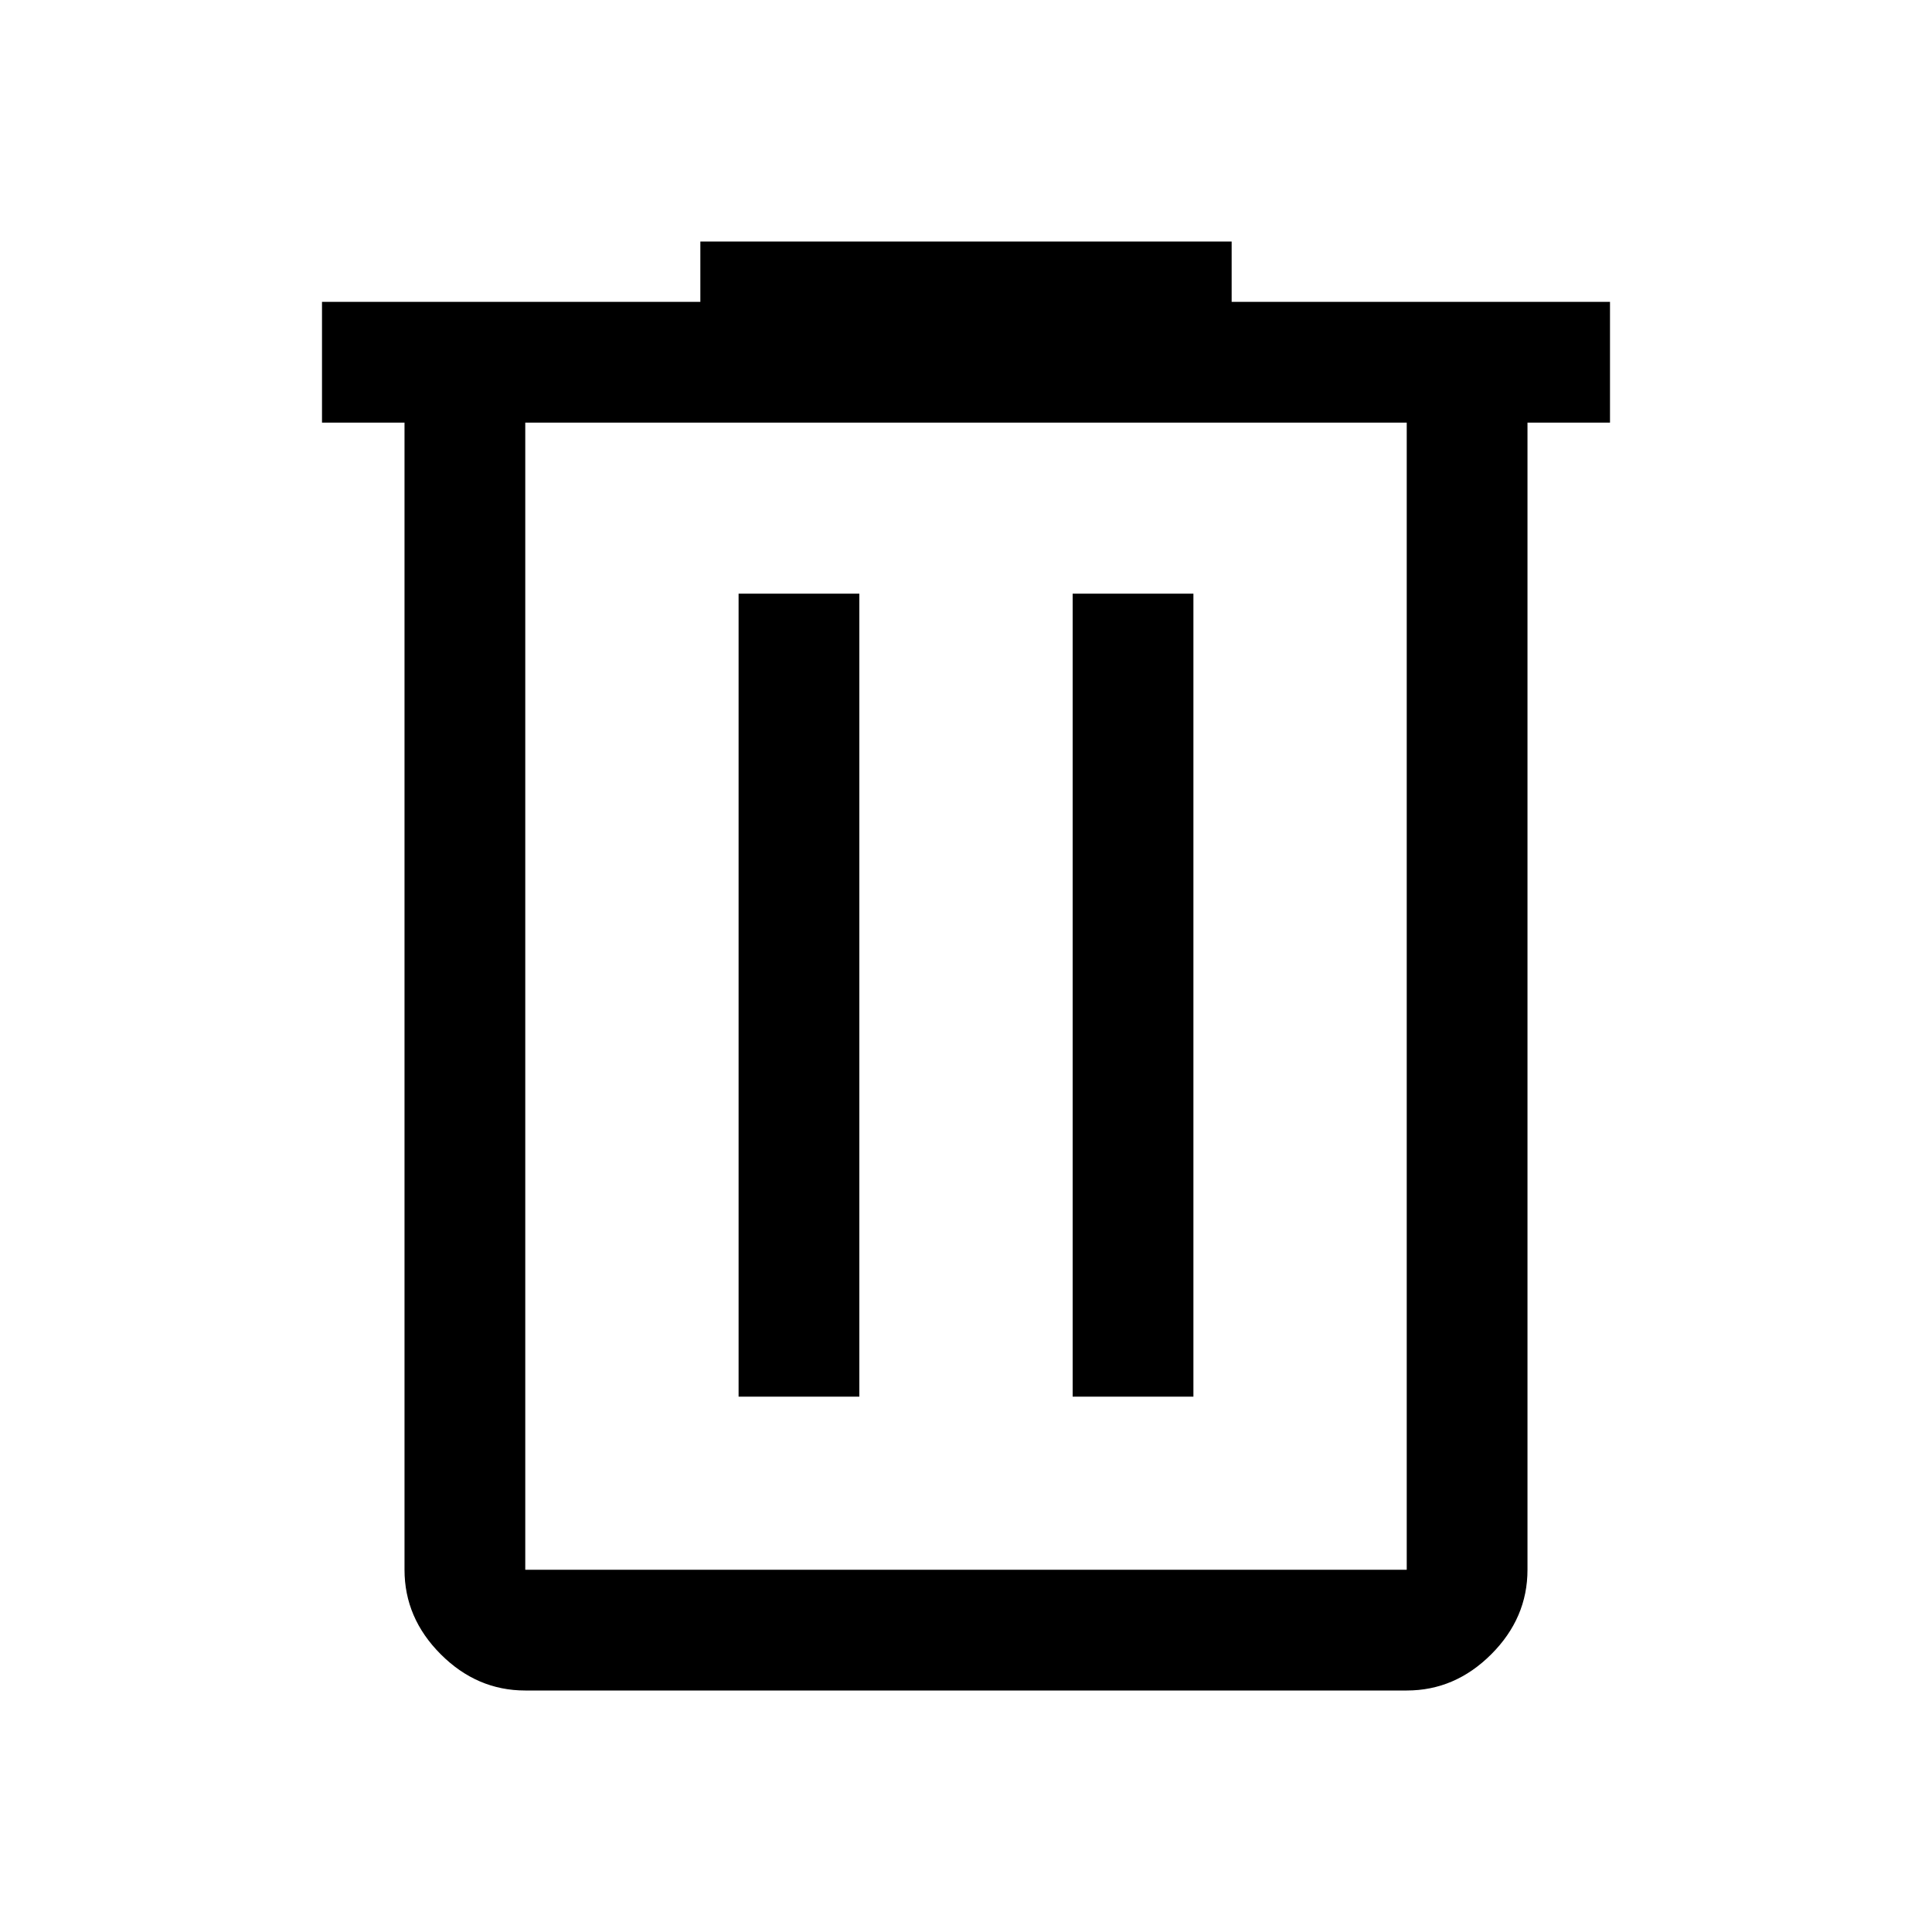
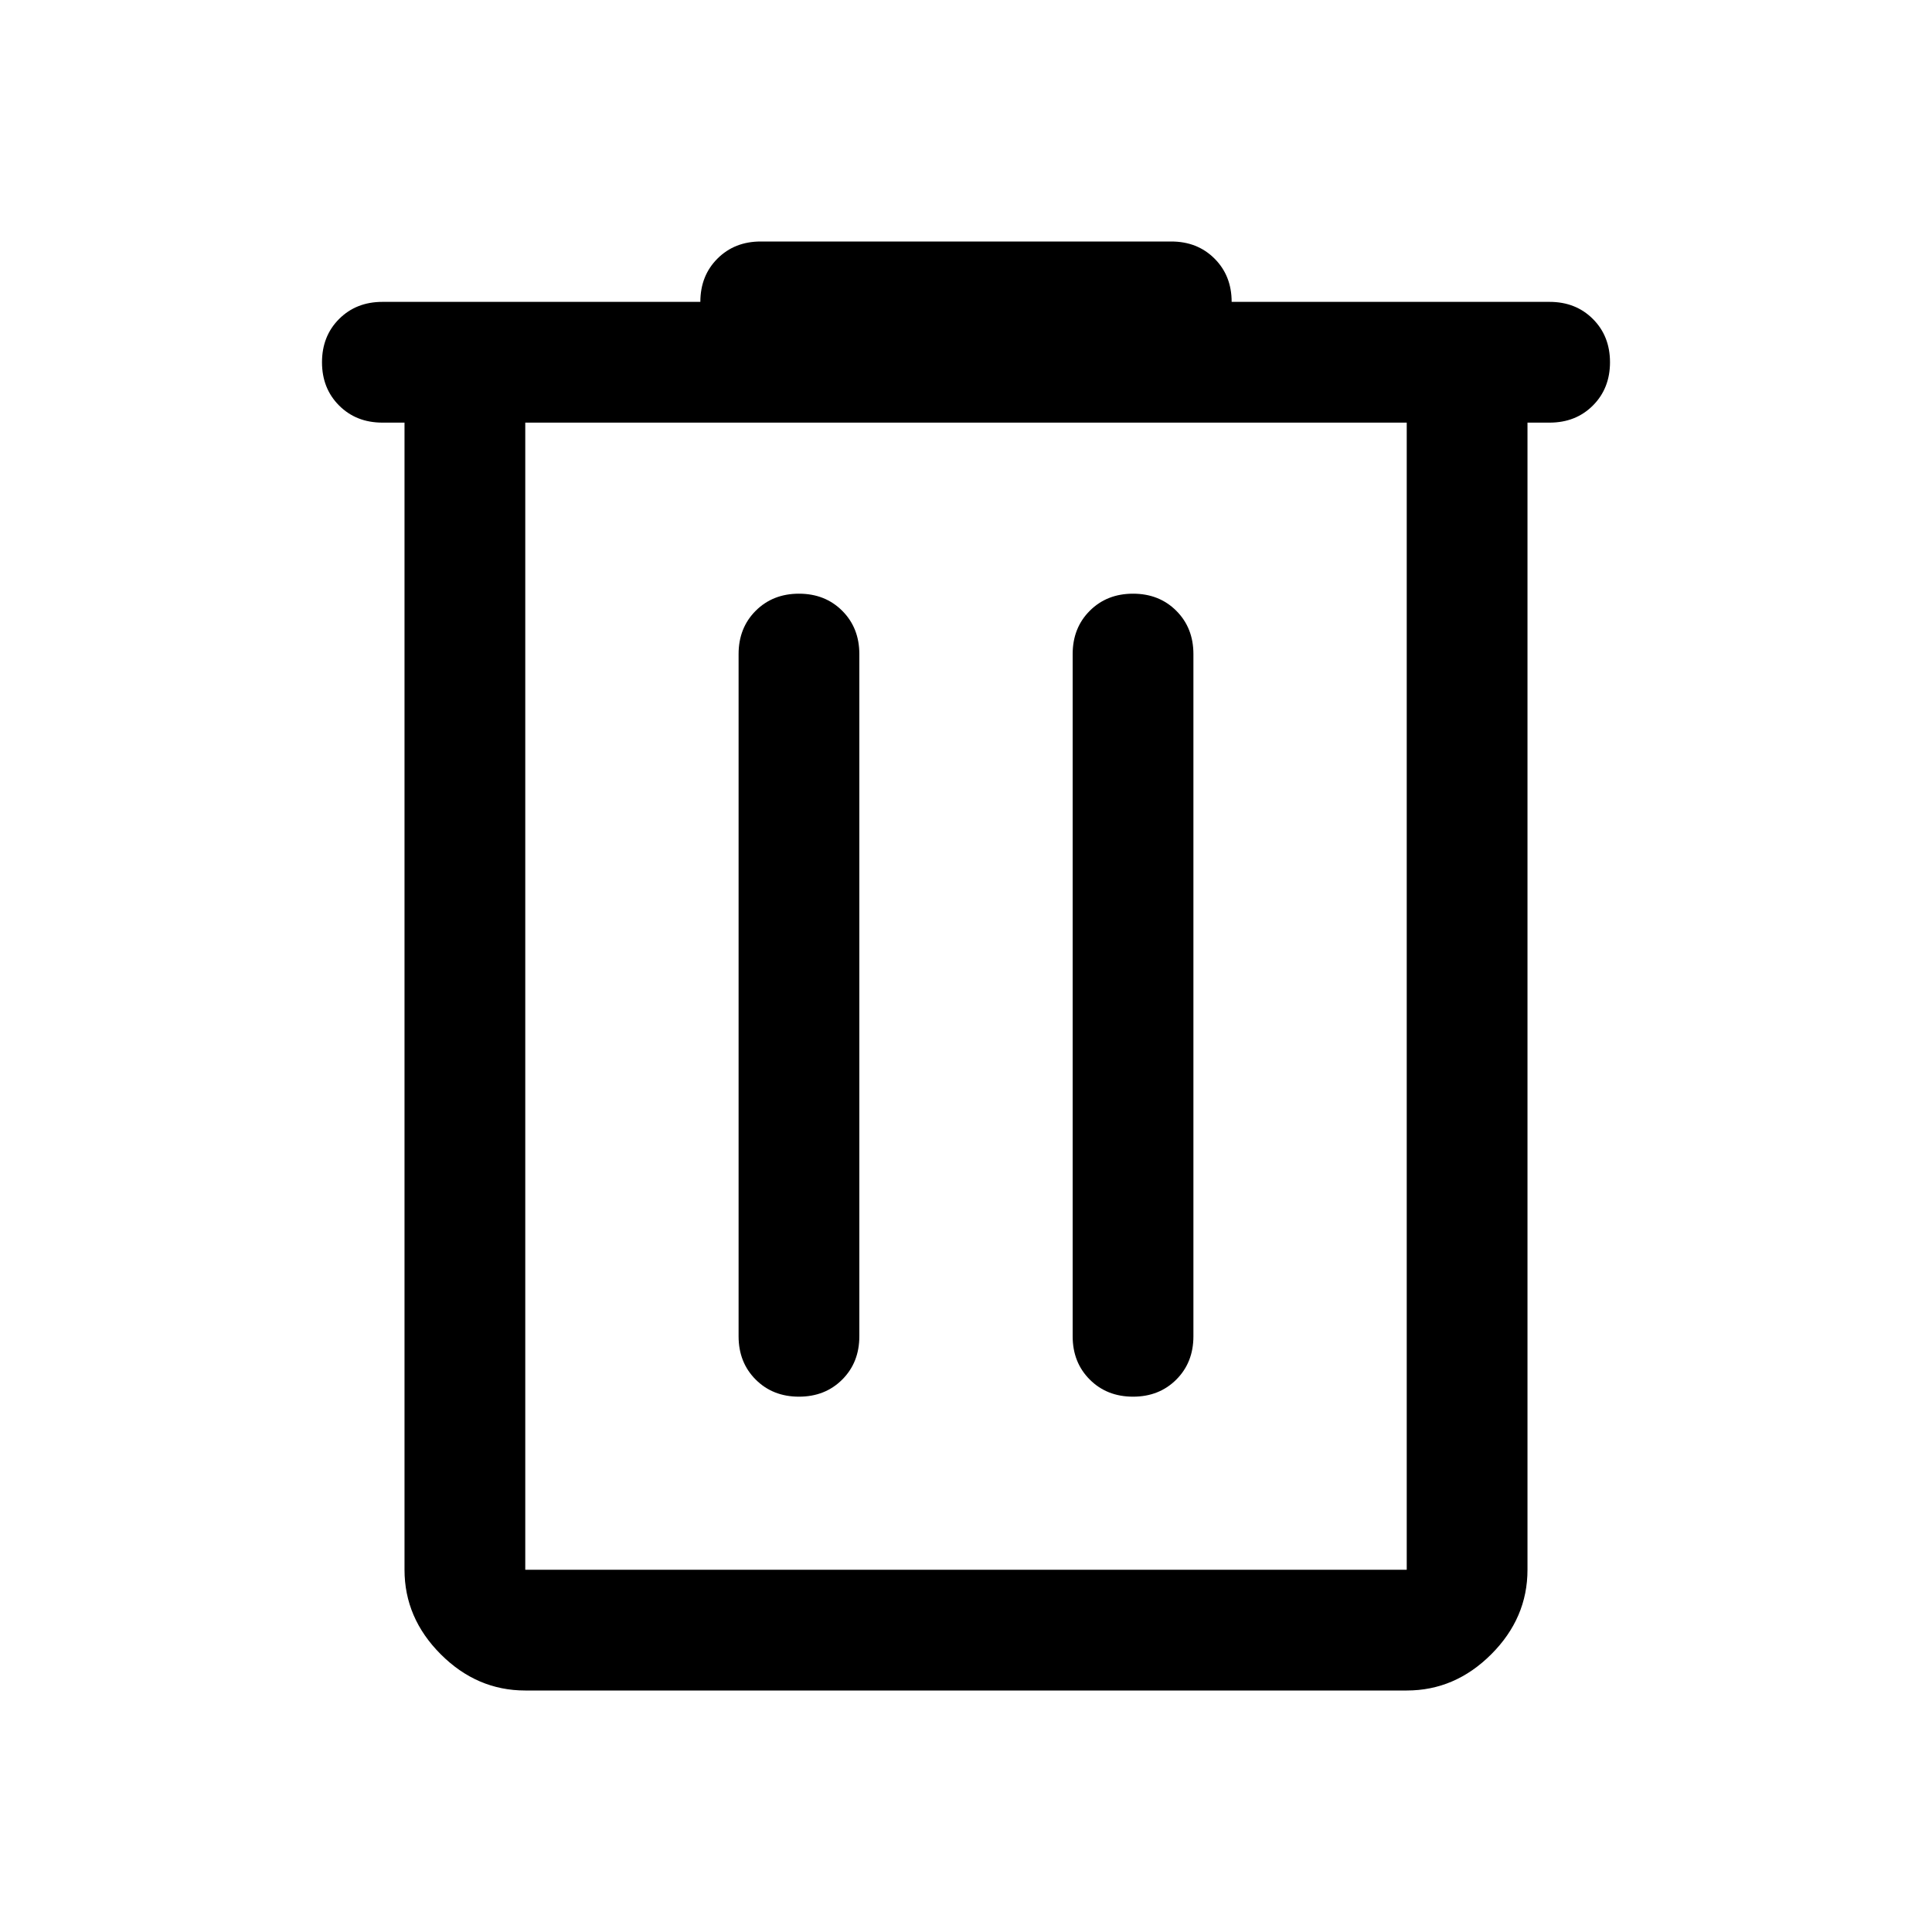
<svg xmlns="http://www.w3.org/2000/svg" height="48" width="48">
-   <path d="M13.05 42Q11.85 42 10.95 41.1Q10.05 40.2 10.05 39V10.5H8V7.5H17.4V6H30.6V7.5H40V10.5H37.95V39Q37.95 40.2 37.05 41.1Q36.15 42 34.95 42ZM34.95 10.5H13.05V39Q13.05 39 13.05 39Q13.05 39 13.05 39H34.95Q34.95 39 34.95 39Q34.95 39 34.95 39ZM18.35 34.7H21.35V14.75H18.35ZM26.65 34.7H29.65V14.75H26.65ZM13.05 10.5V39Q13.05 39 13.05 39Q13.05 39 13.05 39Q13.05 39 13.05 39Q13.05 39 13.05 39Z" />
+   <path d="M13.05 42Q11.85 42 10.95 41.1Q10.05 40.2 10.05 39V10.5H9.5Q8.85 10.5 8.425 10.075Q8 9.65 8 9Q8 8.35 8.425 7.925Q8.85 7.5 9.5 7.5H17.4Q17.4 6.85 17.825 6.425Q18.25 6 18.9 6H29.1Q29.75 6 30.175 6.425Q30.6 6.85 30.6 7.5H38.5Q39.15 7.5 39.575 7.925Q40 8.35 40 9Q40 9.65 39.575 10.075Q39.15 10.5 38.5 10.5H37.95V39Q37.95 40.2 37.05 41.1Q36.15 42 34.95 42ZM13.05 10.5V39Q13.05 39 13.05 39Q13.05 39 13.05 39H34.95Q34.95 39 34.95 39Q34.95 39 34.95 39V10.5ZM18.35 33.2Q18.35 33.85 18.775 34.275Q19.2 34.7 19.85 34.7Q20.5 34.7 20.925 34.275Q21.35 33.85 21.35 33.2V16.25Q21.35 15.6 20.925 15.175Q20.5 14.75 19.85 14.75Q19.2 14.75 18.775 15.175Q18.35 15.6 18.35 16.25ZM26.65 33.2Q26.65 33.85 27.075 34.275Q27.5 34.7 28.15 34.7Q28.8 34.7 29.225 34.275Q29.65 33.85 29.65 33.2V16.25Q29.65 15.6 29.225 15.175Q28.8 14.75 28.15 14.75Q27.5 14.75 27.075 15.175Q26.65 15.6 26.65 16.25ZM13.05 10.5V39Q13.05 39 13.05 39Q13.05 39 13.05 39Q13.05 39 13.05 39Q13.05 39 13.05 39V10.5Z" />
</svg>
